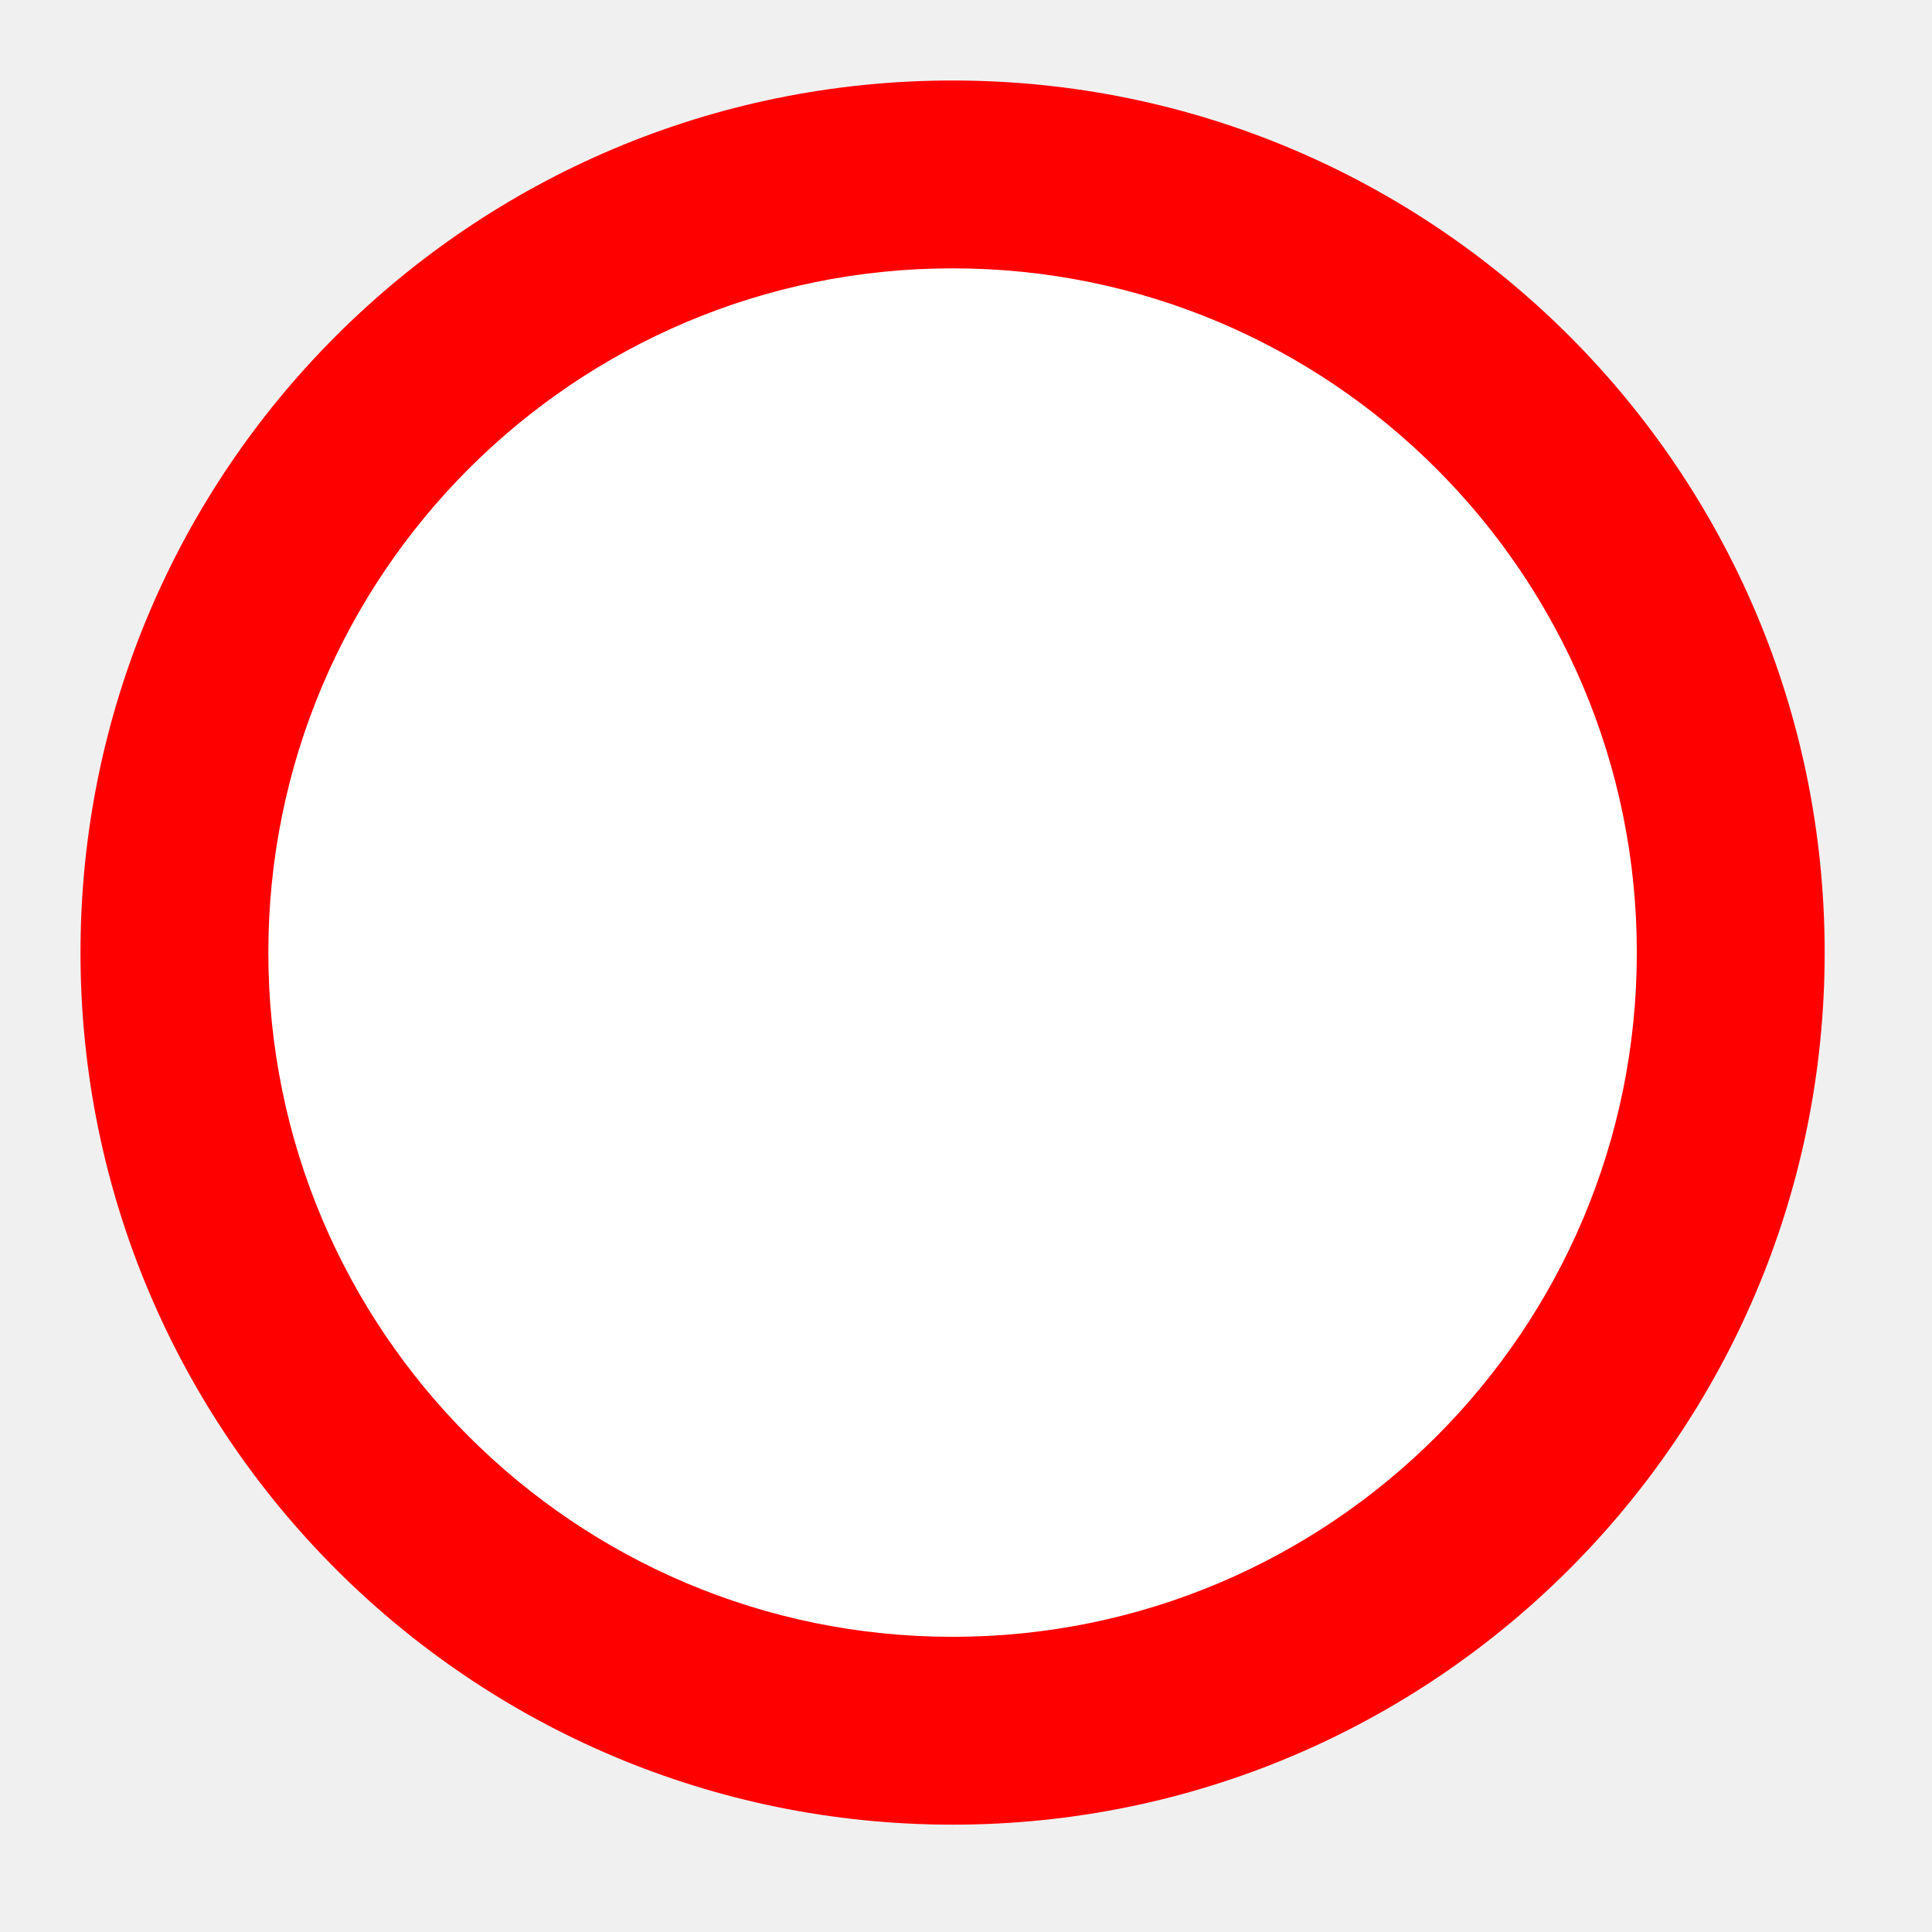
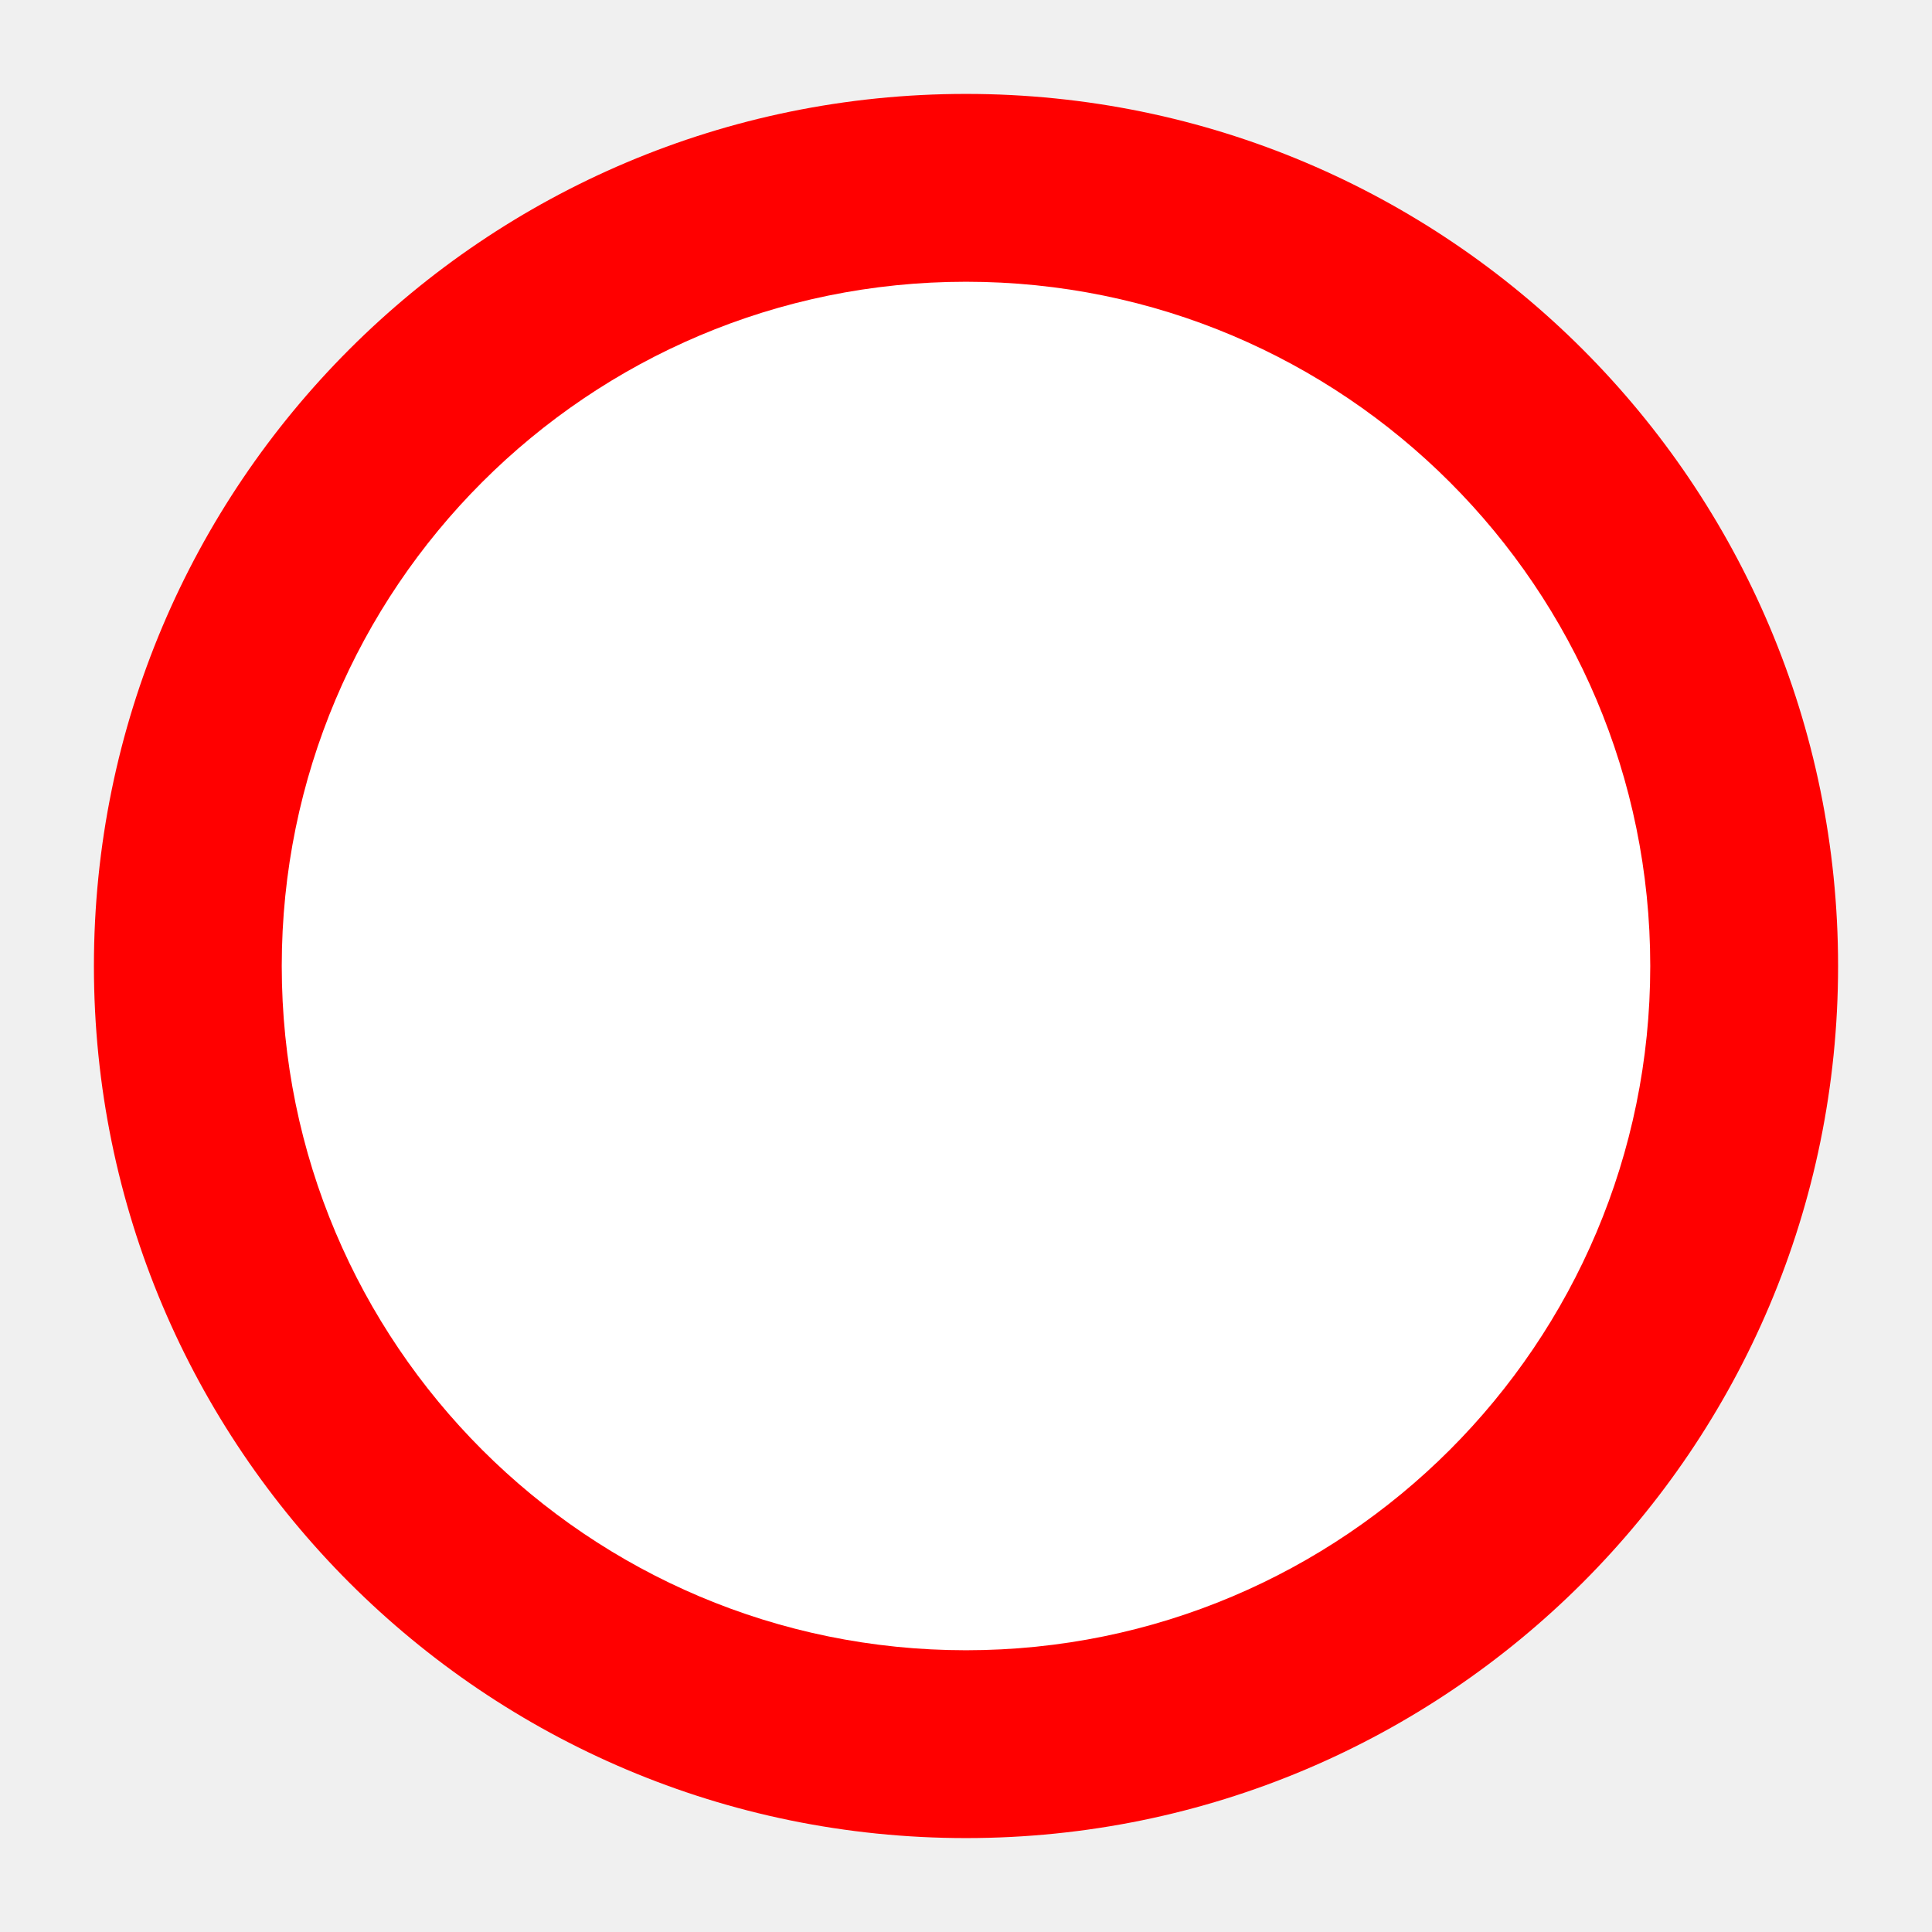
<svg xmlns="http://www.w3.org/2000/svg" width="144" height="144" fill="none" viewBox="0 0 144 144">
-   <circle cx="71" cy="71" r="65" fill="red" />
-   <circle cx="71" cy="71" r="51" fill="#fff" />
+   <circle cx="72" cy="72" r="65" fill="red" />
+   <circle cx="72" cy="72" r="51" fill="#fff" />
</svg>
